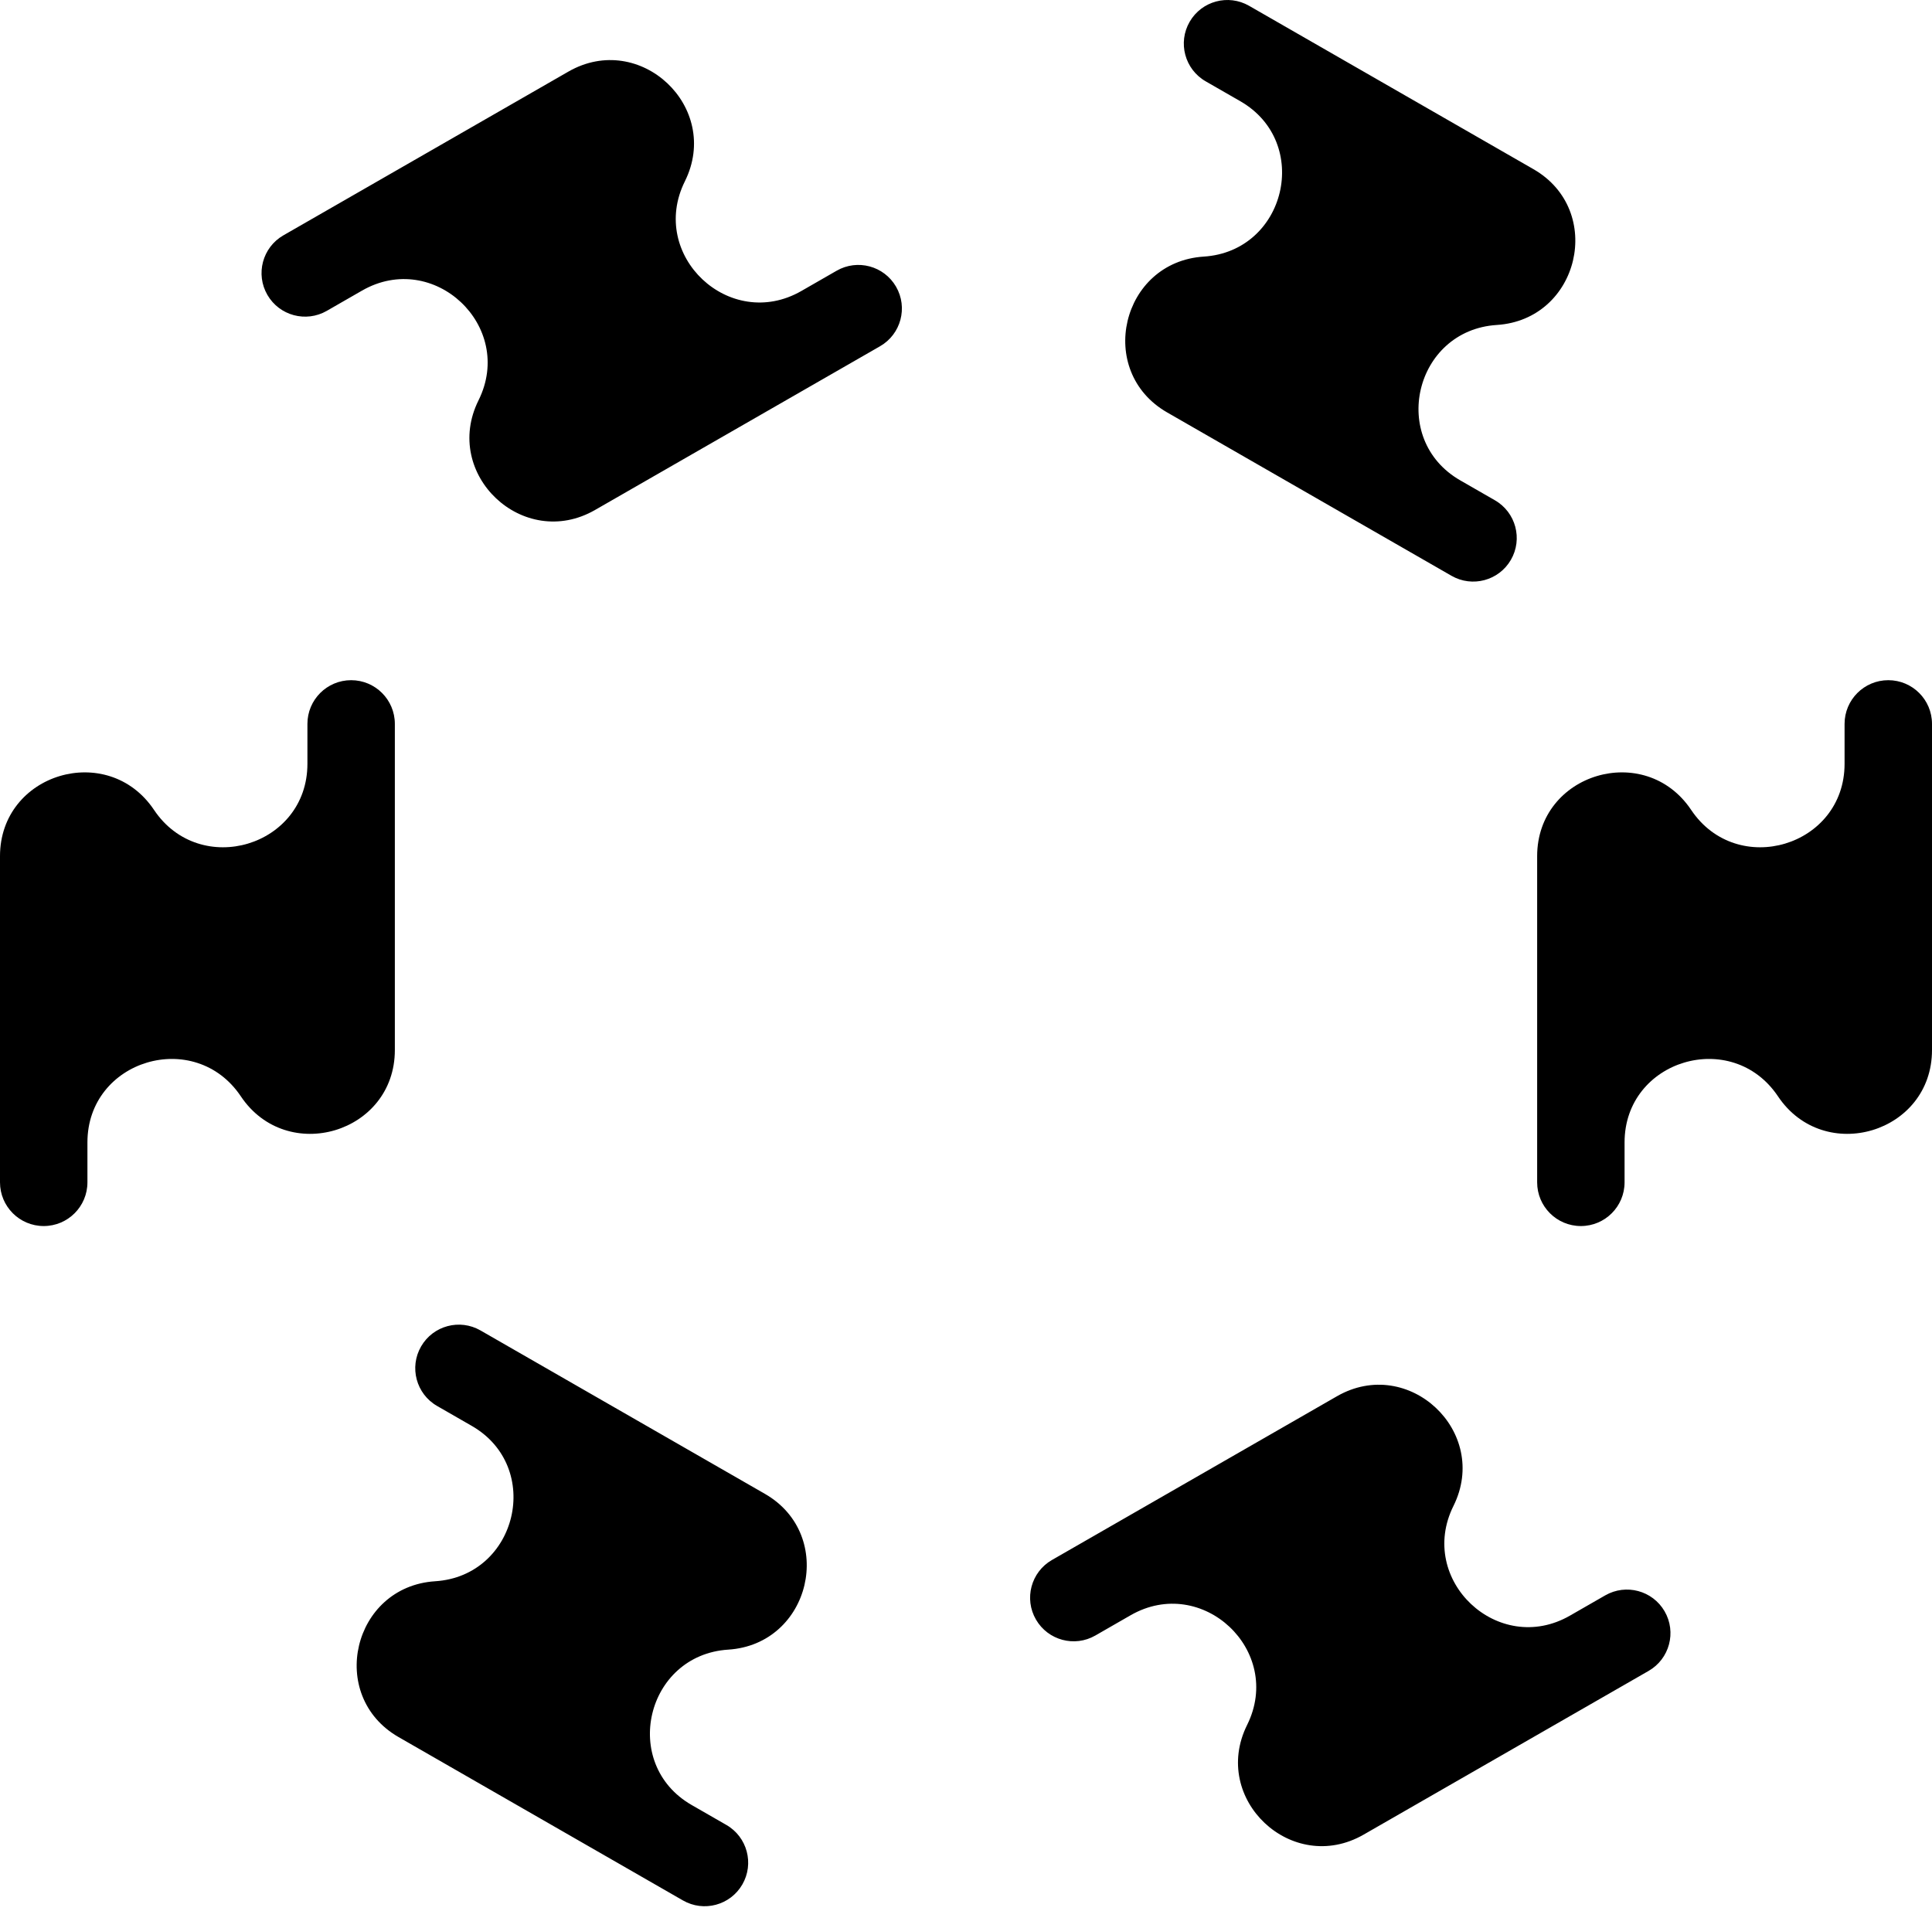
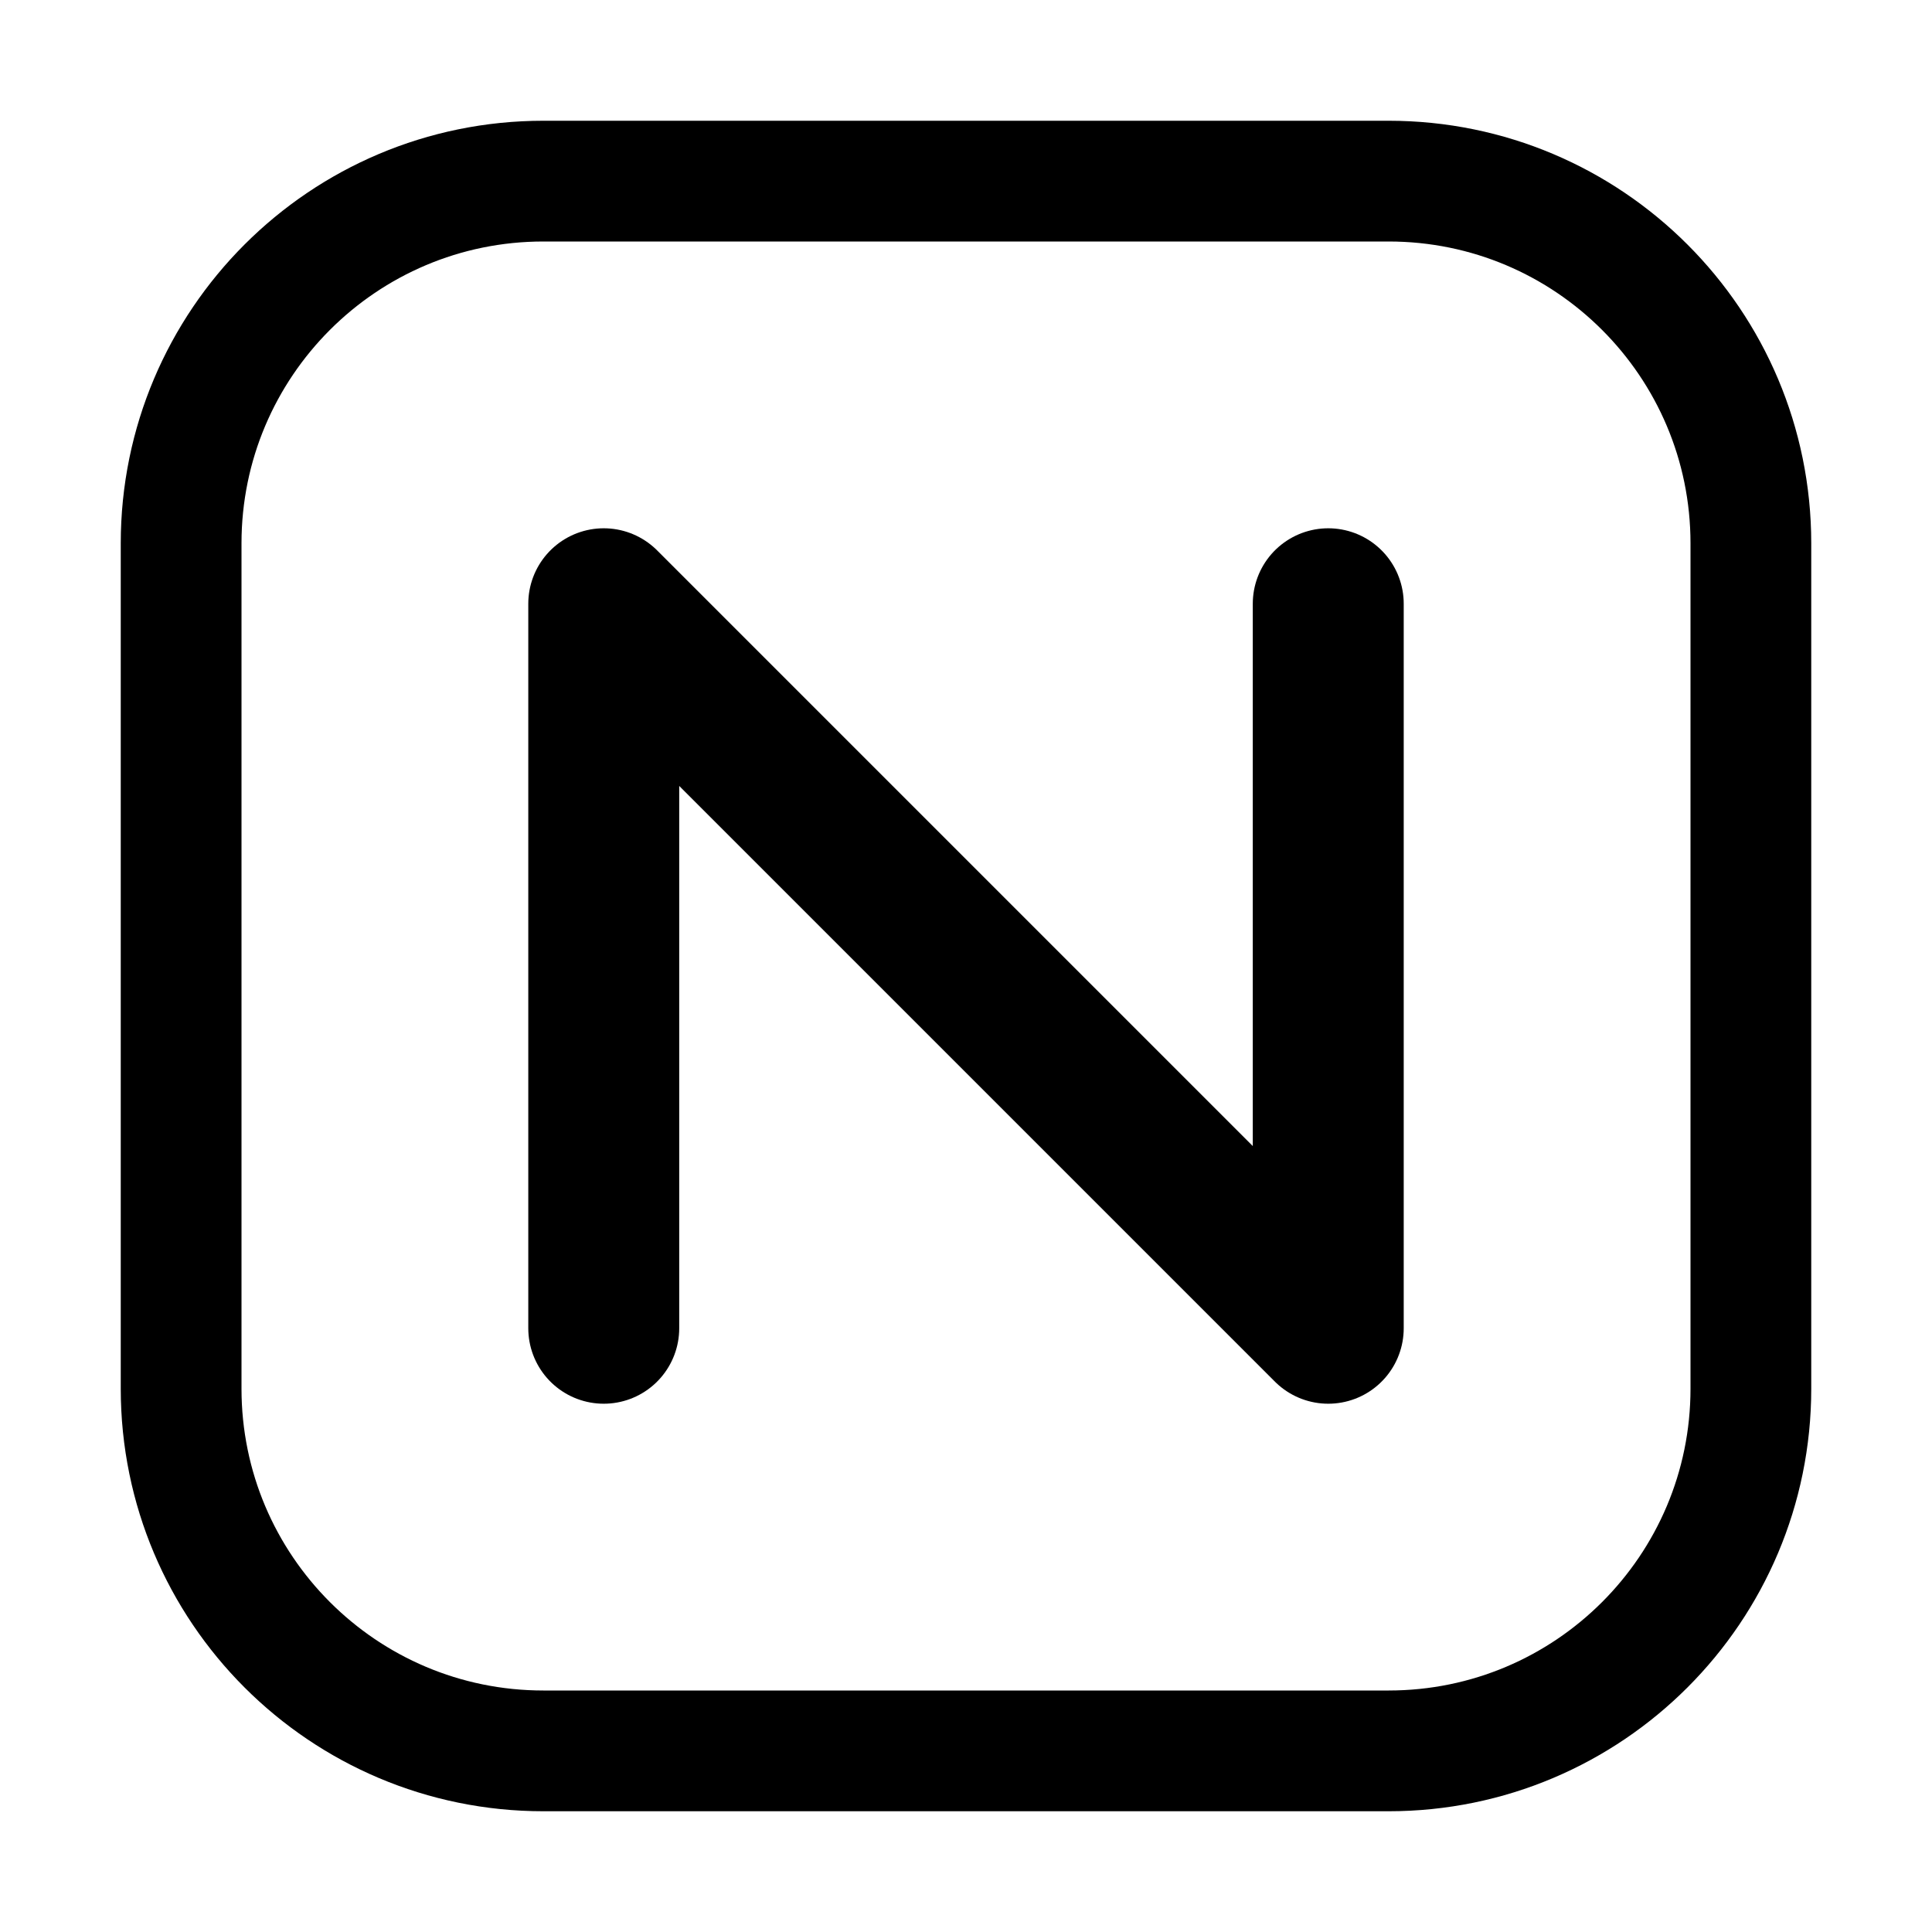
- <svg xmlns="http://www.w3.org/2000/svg" width="182" height="180" viewBox="0 0 182 180" fill="none">
-   <path d="M136.92 141.874C133.453 148.851 141.141 156.088 147.896 152.207L151.216 150.3C153.175 149.174 155.675 149.844 156.809 151.798C157.949 153.764 157.274 156.283 155.304 157.415L128.458 172.839C121.702 176.72 114.015 169.484 117.482 162.506C120.948 155.528 113.261 148.291 106.505 152.173L103.185 154.081C101.226 155.206 98.727 154.536 97.593 152.582C96.452 150.617 97.127 148.098 99.097 146.966L125.944 131.541C132.7 127.66 140.387 134.896 136.92 141.874ZM72.052 140.732C78.812 144.616 76.381 154.911 68.602 155.411C60.842 155.909 58.418 166.177 65.16 170.051L68.422 171.925C70.393 173.057 71.067 175.575 69.927 177.541C68.793 179.495 66.293 180.165 64.335 179.039L37.545 163.648C30.786 159.764 33.216 149.468 40.996 148.969C48.755 148.471 51.179 138.203 44.438 134.33L41.177 132.456C39.206 131.324 38.531 128.805 39.672 126.84C40.805 124.885 43.306 124.215 45.265 125.341L72.052 140.732ZM0 80.66C0 72.844 10.158 69.807 14.509 76.301C18.842 82.769 28.96 79.744 28.96 71.958V68.198C28.96 65.923 30.804 64.08 33.078 64.08C35.353 64.08 37.196 65.923 37.196 68.198V98.925C37.196 106.742 27.038 109.779 22.688 103.285C18.354 96.816 8.236 99.841 8.236 107.627V111.387C8.236 113.662 6.392 115.505 4.118 115.505C1.844 115.505 0 113.662 0 111.387V80.66ZM144.804 80.66C144.804 72.844 154.962 69.807 159.312 76.301C163.646 82.769 173.764 79.744 173.764 71.958V68.198C173.764 65.923 175.608 64.08 177.882 64.08C180.156 64.08 182 65.923 182 68.198V98.925C182 106.742 171.842 109.779 167.491 103.285C163.158 96.816 153.039 99.841 153.039 107.627V111.387C153.039 113.662 151.196 115.505 148.922 115.505C146.647 115.505 144.804 113.662 144.804 111.387V80.66ZM64.518 17.08C61.051 24.057 68.738 31.294 75.493 27.413L78.814 25.505C80.773 24.379 83.273 25.049 84.407 27.003C85.548 28.969 84.873 31.488 82.902 32.62L56.055 48.045C49.3 51.926 41.612 44.689 45.079 37.712C48.546 30.734 40.858 23.497 34.102 27.379L30.784 29.286C28.825 30.411 26.325 29.741 25.192 27.788C24.051 25.822 24.726 23.304 26.696 22.172L53.542 6.747C60.297 2.866 67.984 10.103 64.518 17.08ZM144.454 15.937C151.213 19.82 148.783 30.116 141.003 30.615C133.244 31.113 130.82 41.382 137.562 45.256L140.823 47.13C142.794 48.262 143.469 50.781 142.328 52.747C141.195 54.701 138.694 55.371 136.735 54.245L109.946 38.853C103.187 34.969 105.618 24.674 113.398 24.174C121.157 23.676 123.581 13.408 116.839 9.535L113.578 7.661C111.607 6.529 110.933 4.011 112.073 2.045C113.207 0.091 115.707 -0.579 117.666 0.546L144.454 15.937Z" fill="black" />
+ <svg xmlns="http://www.w3.org/2000/svg" width="32" height="32" viewBox="0 0 32 32" fill="none">
+   <rect x="3" y="3" width="26" height="26" rx="6" stroke="black" stroke-width="2" />
+   <path d="M10 22V10L22 22V10" stroke="black" stroke-width="2.5" stroke-linecap="round" stroke-linejoin="round" />
</svg>
